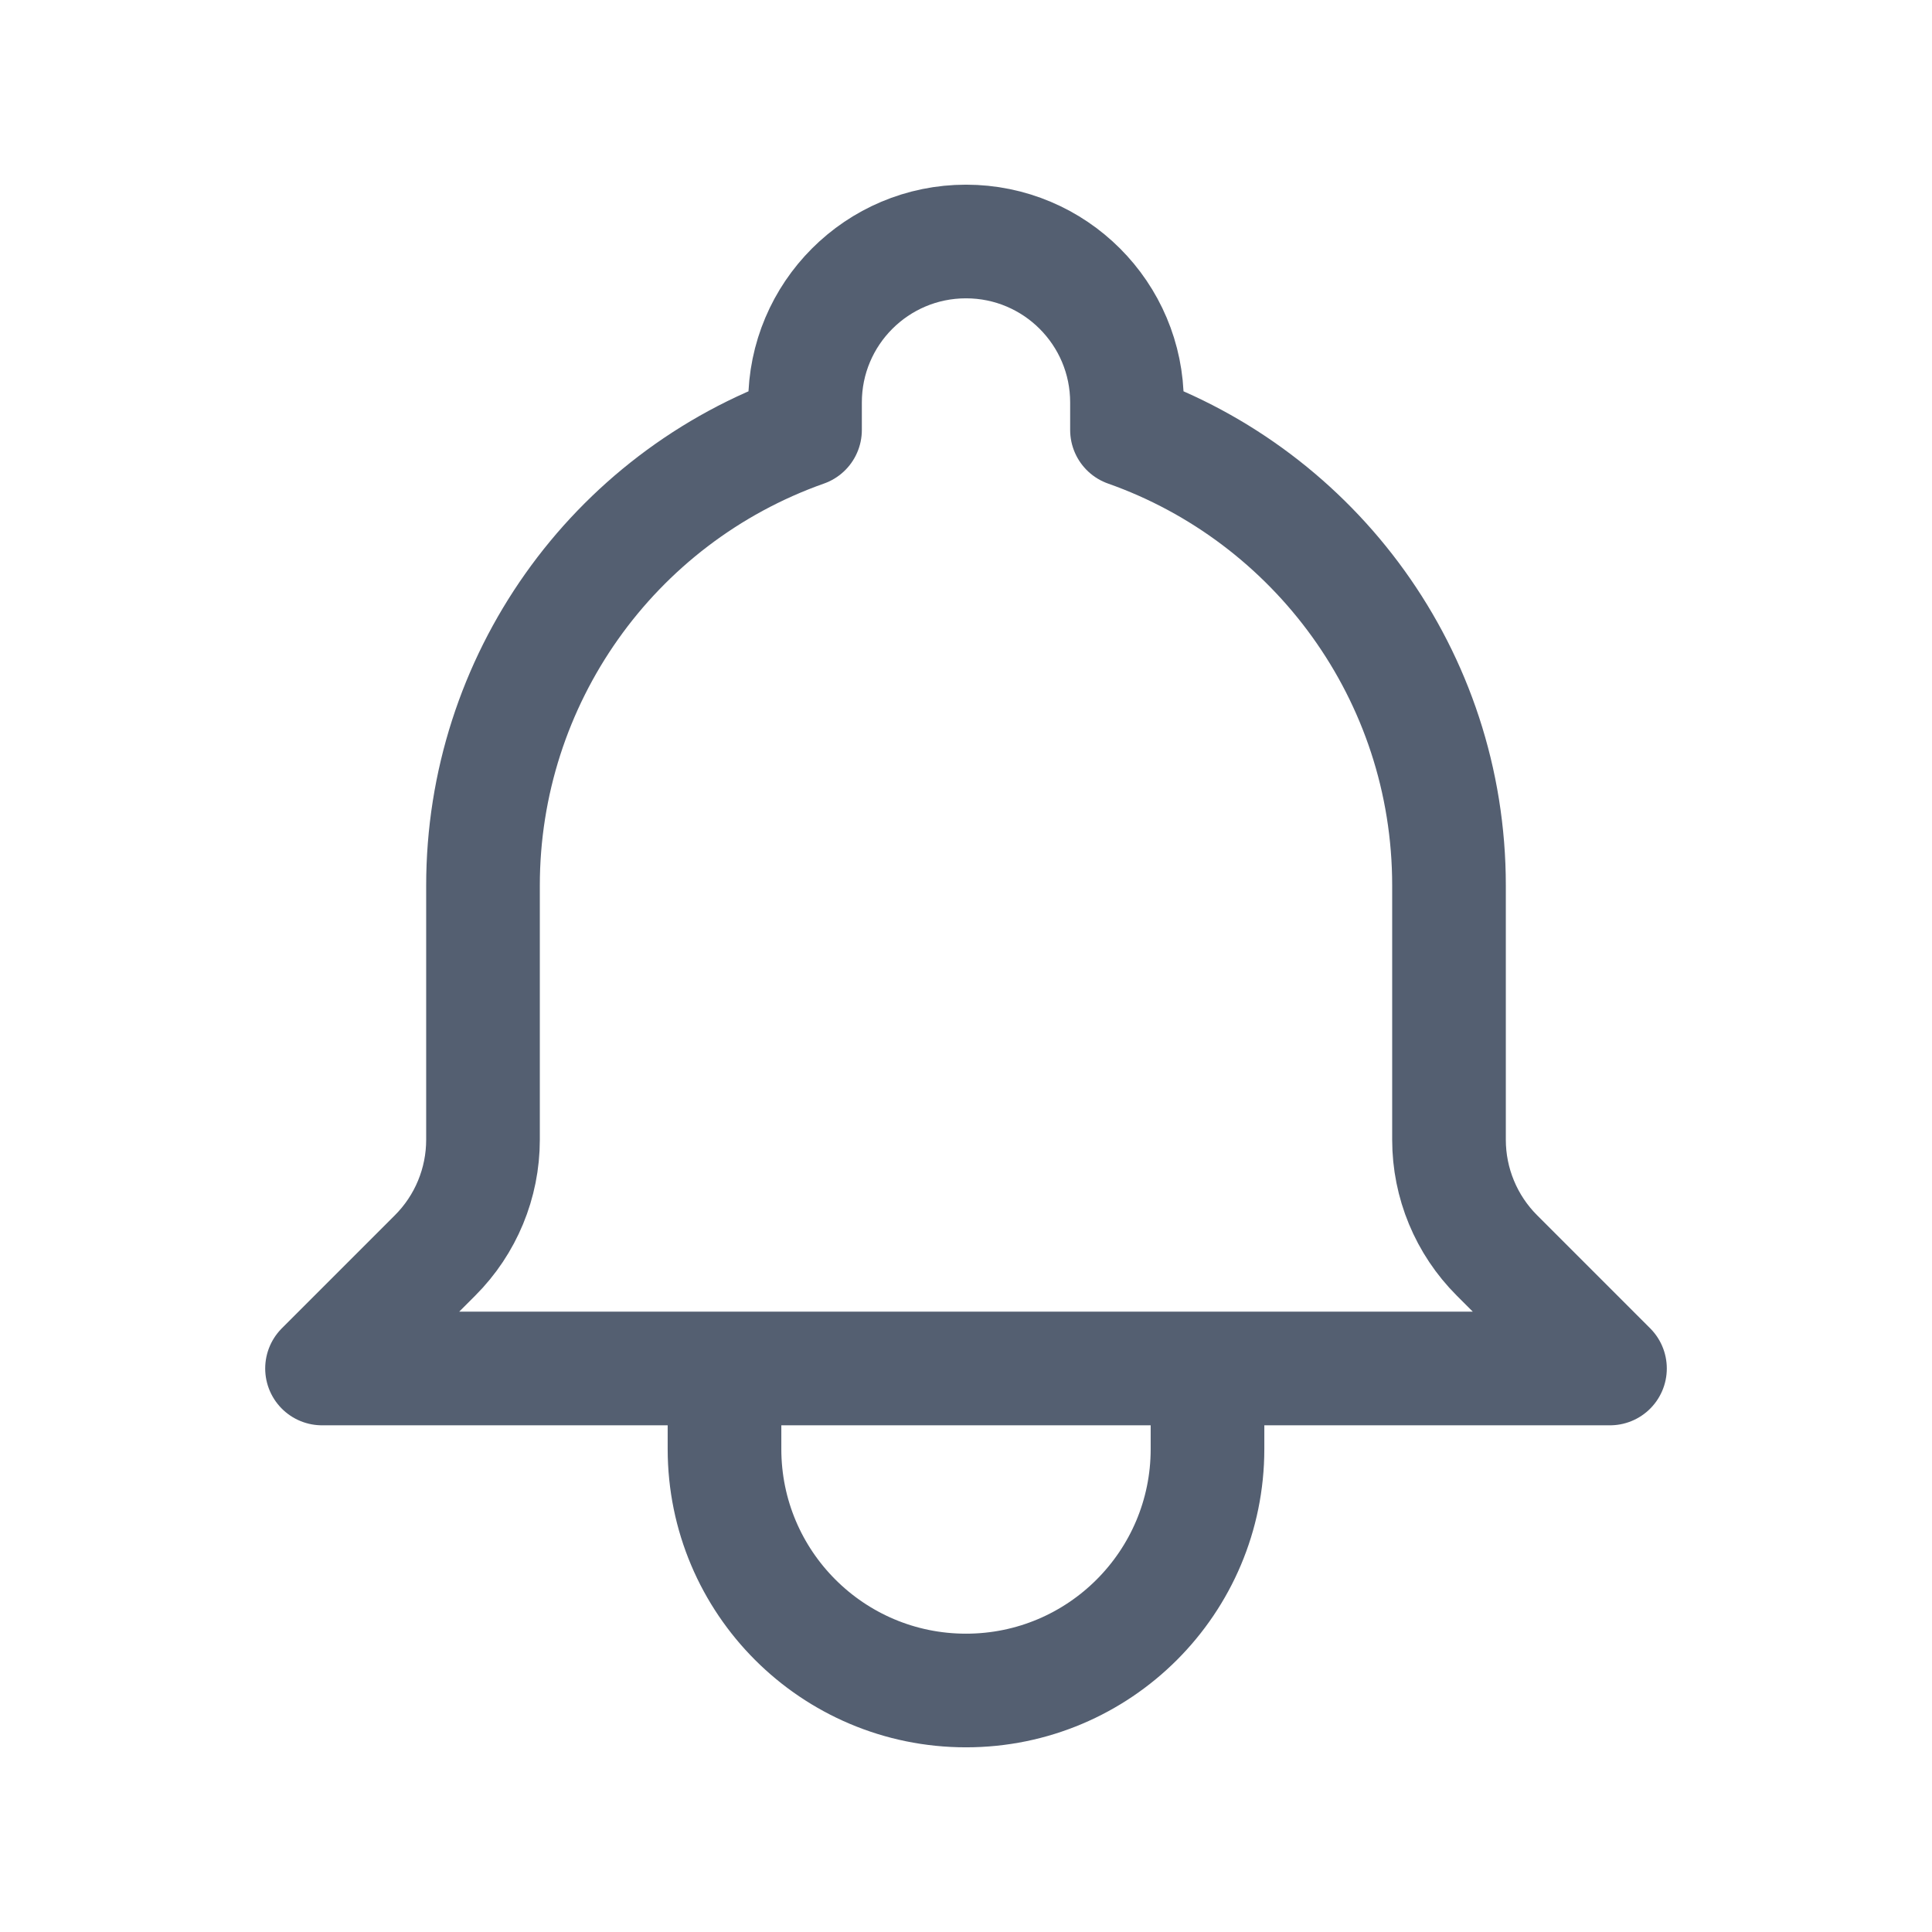
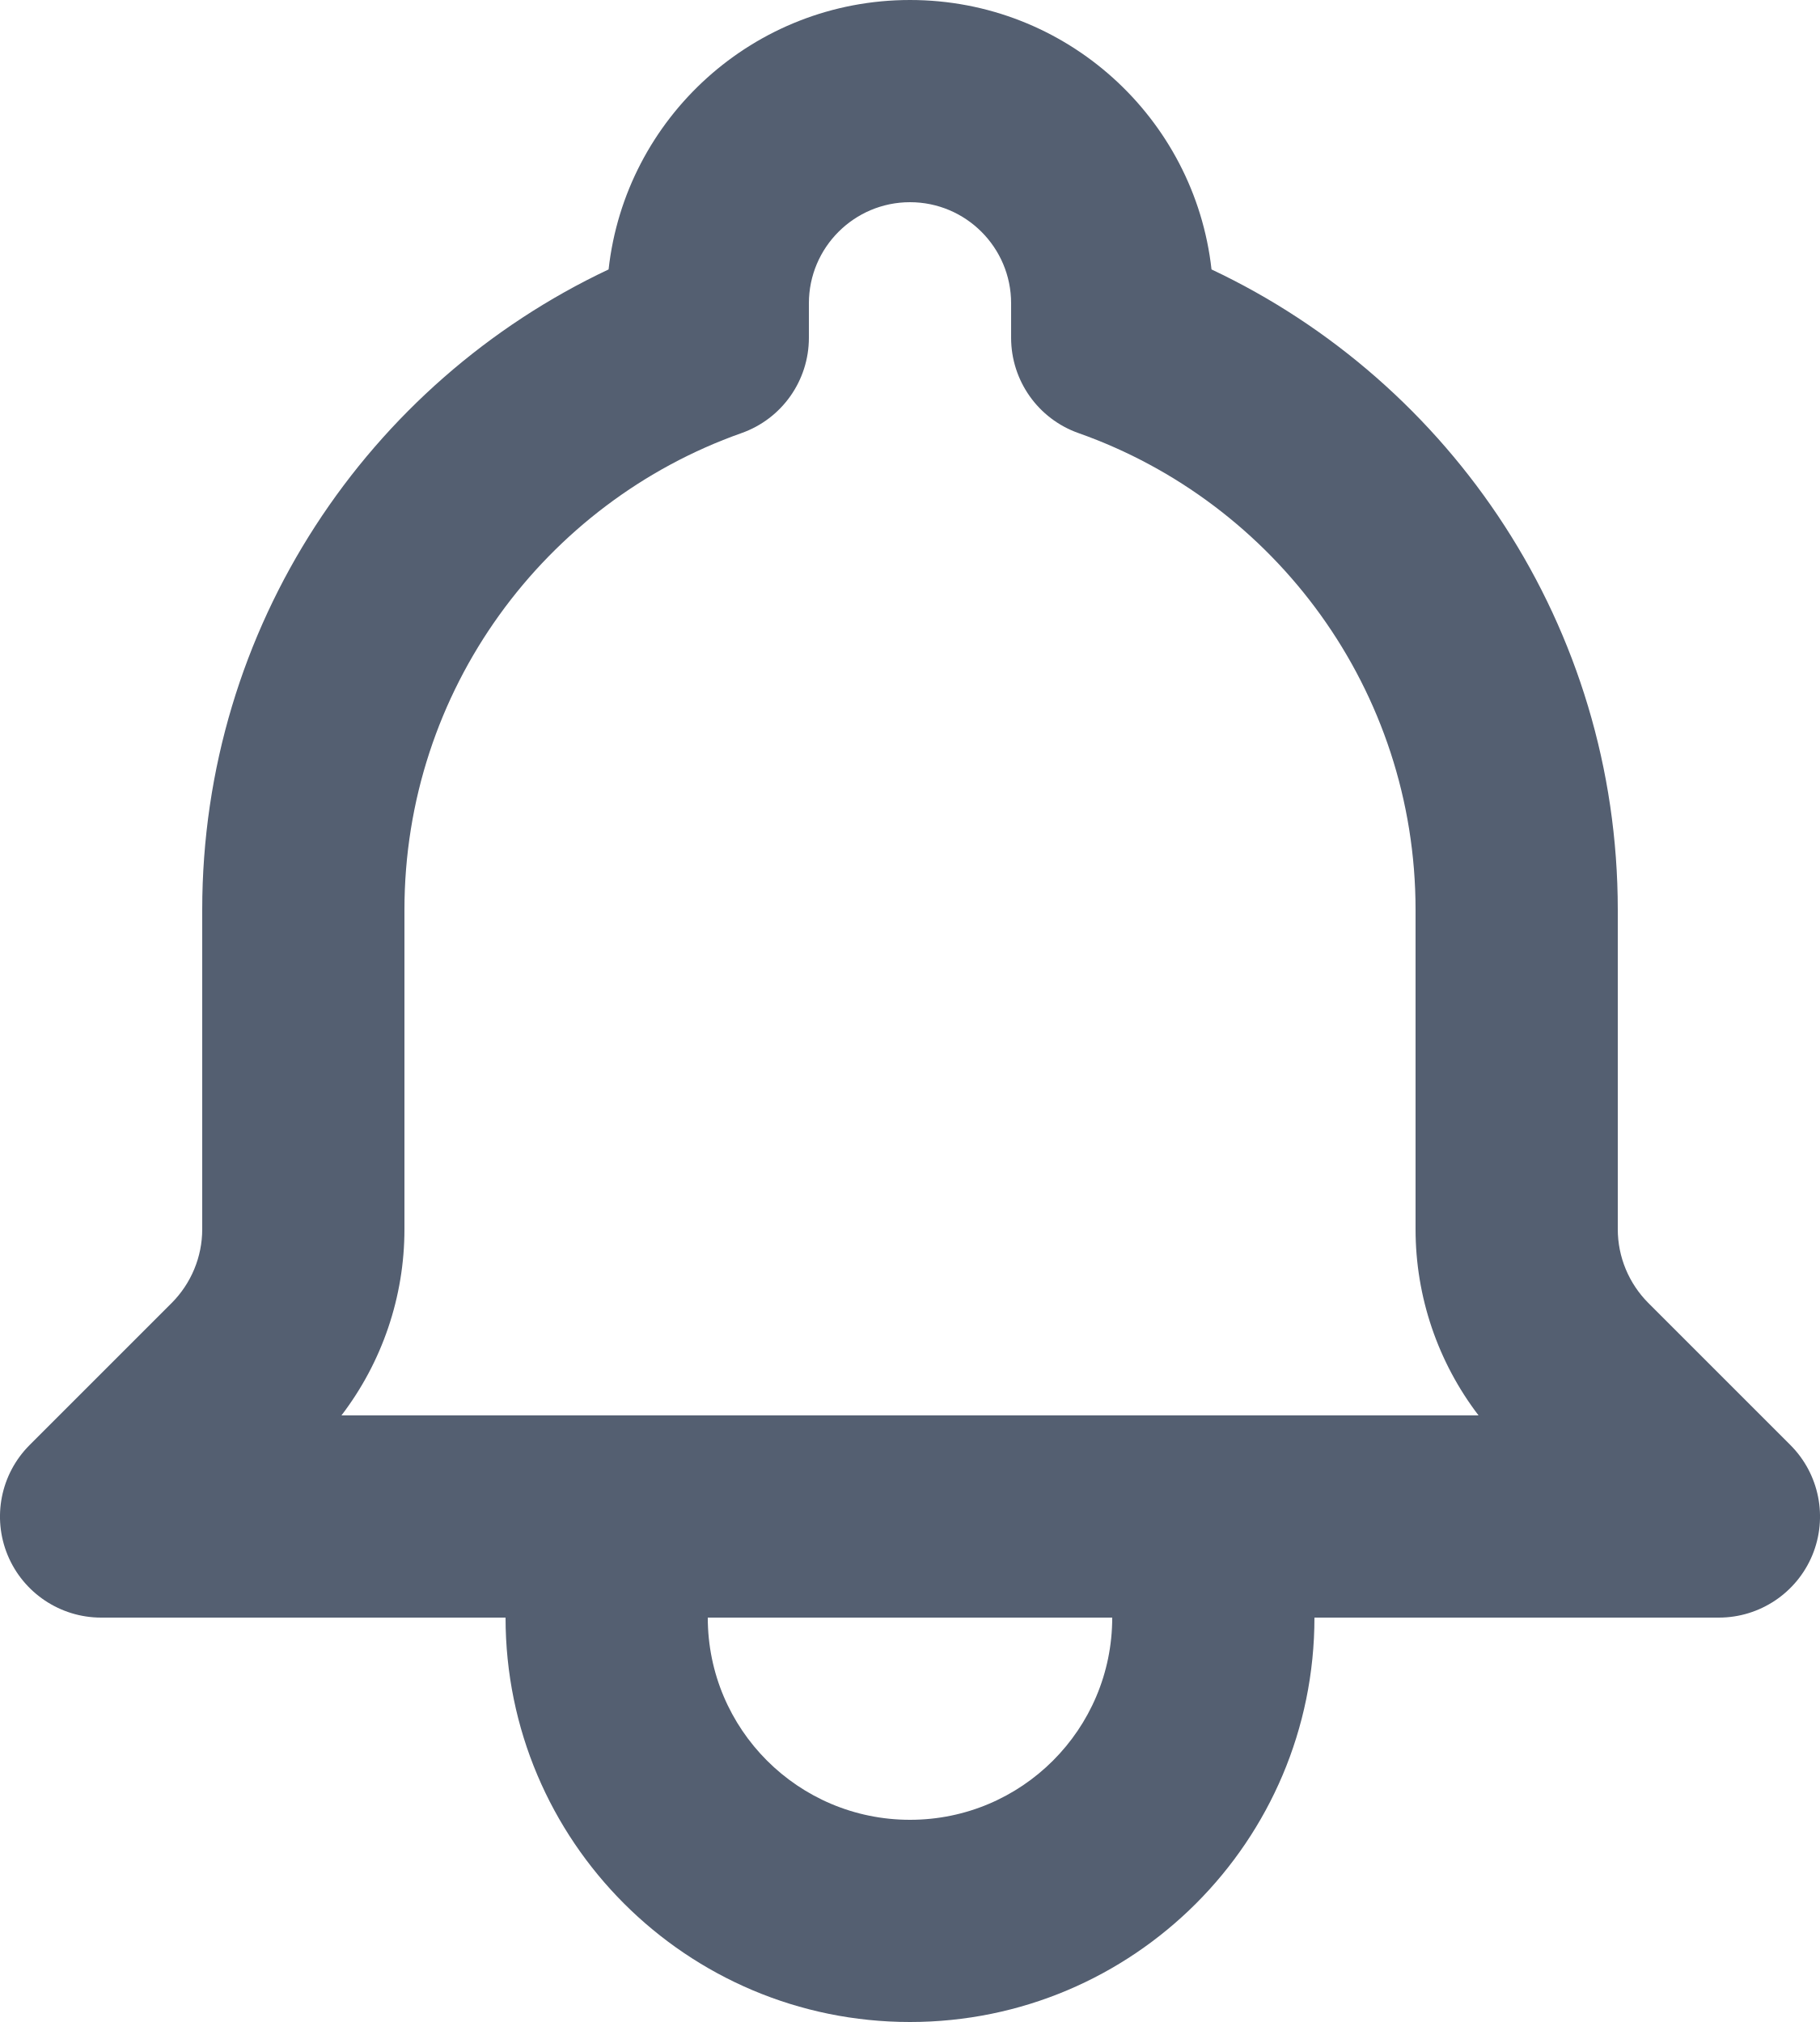
- <svg xmlns="http://www.w3.org/2000/svg" width="34" height="34" fill="none" viewBox="0 0 34 34">
-   <path stroke="#545F71" stroke-linecap="round" stroke-linejoin="round" stroke-width="2" d="M21.25 24.083h7.083l-1.99-1.99a2.878 2.878 0 0 1-.843-2.035v-4.475c0-3.7-2.365-6.85-5.667-8.016v-.484a2.833 2.833 0 0 0-5.666 0v.484A8.503 8.503 0 0 0 8.5 15.583v4.475c0 .763-.303 1.495-.843 2.035l-1.99 1.99h7.083m8.5 0V25.5a4.25 4.25 0 0 1-8.5 0v-1.417m8.5 0h-8.5" />
+ <svg xmlns="http://www.w3.org/2000/svg" width="18" height="20" viewBox="0 0 18 20" fill="none">
+   <path fill-rule="evenodd" clip-rule="evenodd" d="M6.019 2.665C6.185 1.166 7.456 0 9 0C10.544 0 11.815 1.166 11.982 2.665C14.355 3.784 16 6.199 16 9V12.159C16 12.432 16.109 12.694 16.302 12.888L17.707 14.293C17.993 14.579 18.079 15.009 17.924 15.383C17.769 15.756 17.404 16 17 16L13 16C13 18.209 11.209 20 9 20C6.791 20 5 18.209 5 16L1 16C0.596 16 0.231 15.756 0.076 15.383C-0.079 15.009 0.007 14.579 0.293 14.293L1.698 12.888C1.891 12.694 2 12.432 2 12.159V9C2 6.199 3.645 3.784 6.019 2.665ZM7 16C7 17.105 7.895 18 9 18C10.105 18 11 17.105 11 16H7ZM9 2C8.448 2 8 2.448 8 3V3.341C8 3.765 7.733 4.143 7.333 4.284C5.39 4.971 4 6.825 4 9V12.159C4 12.828 3.779 13.474 3.377 14H14.623C14.221 13.474 14 12.828 14 12.159V9C14 6.825 12.61 4.971 10.667 4.284C10.267 4.143 10 3.765 10 3.341V3C10 2.448 9.552 2 9 2Z" fill="#545F71" />
</svg>
